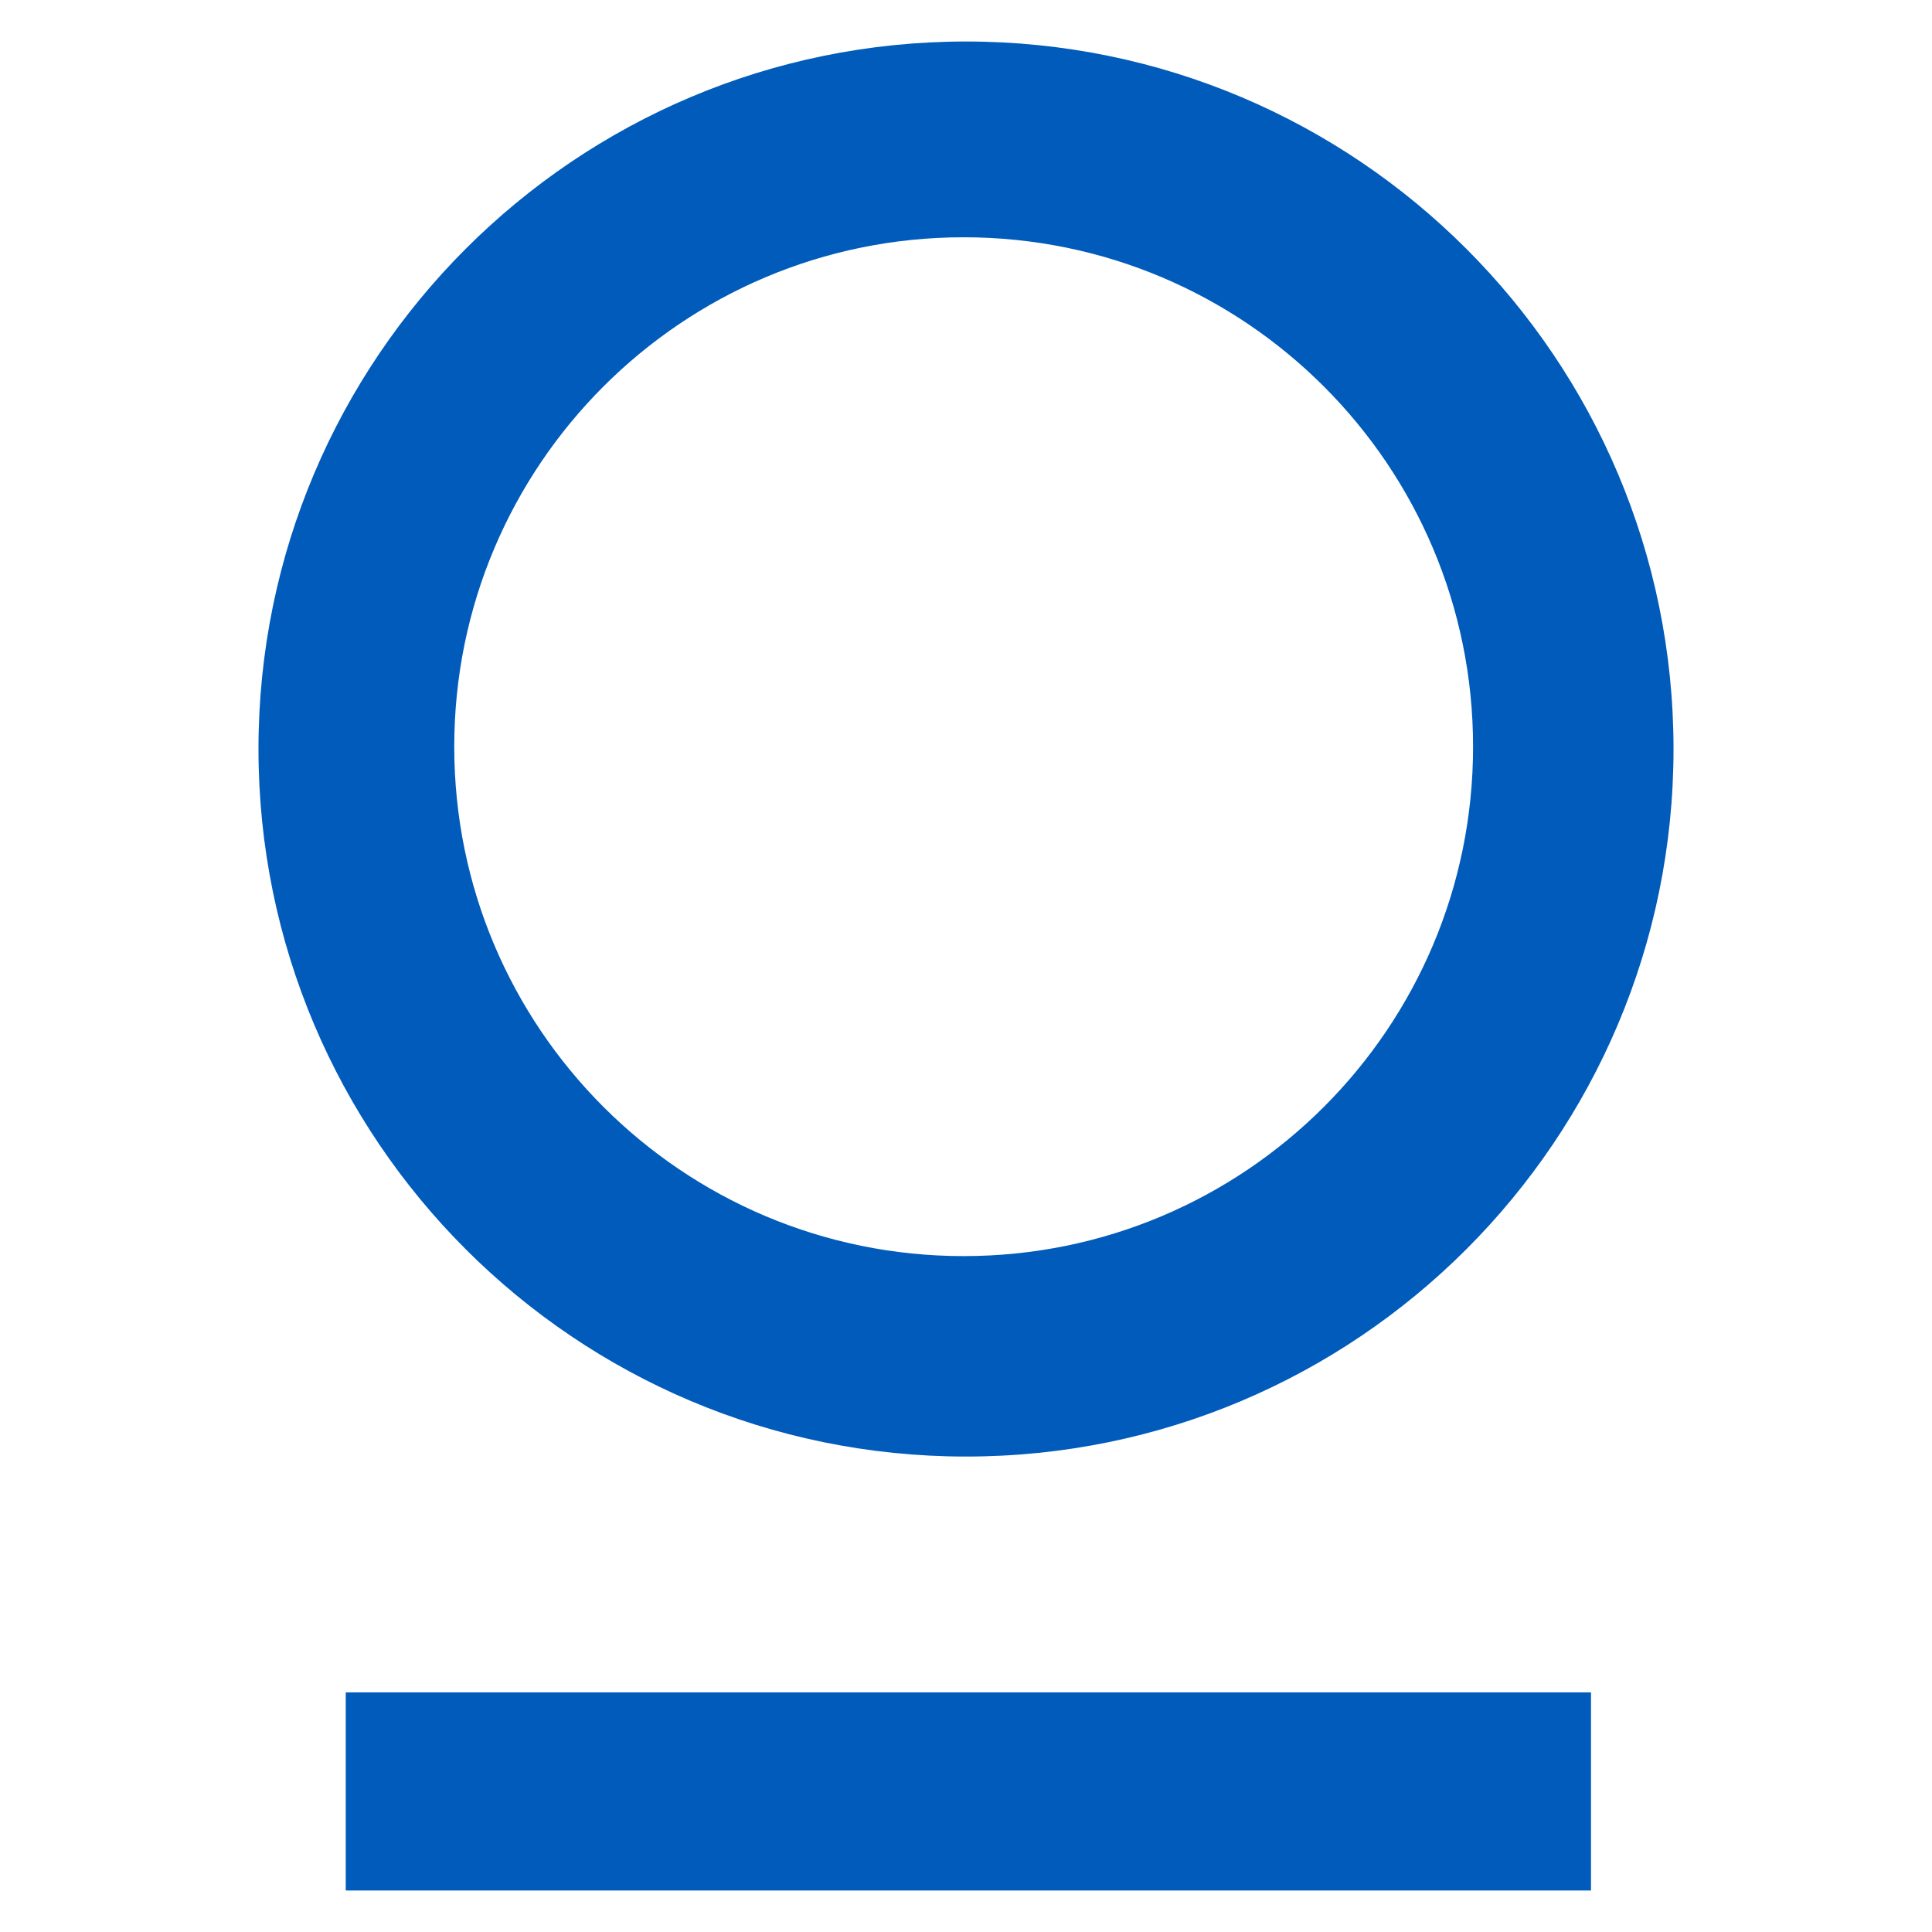
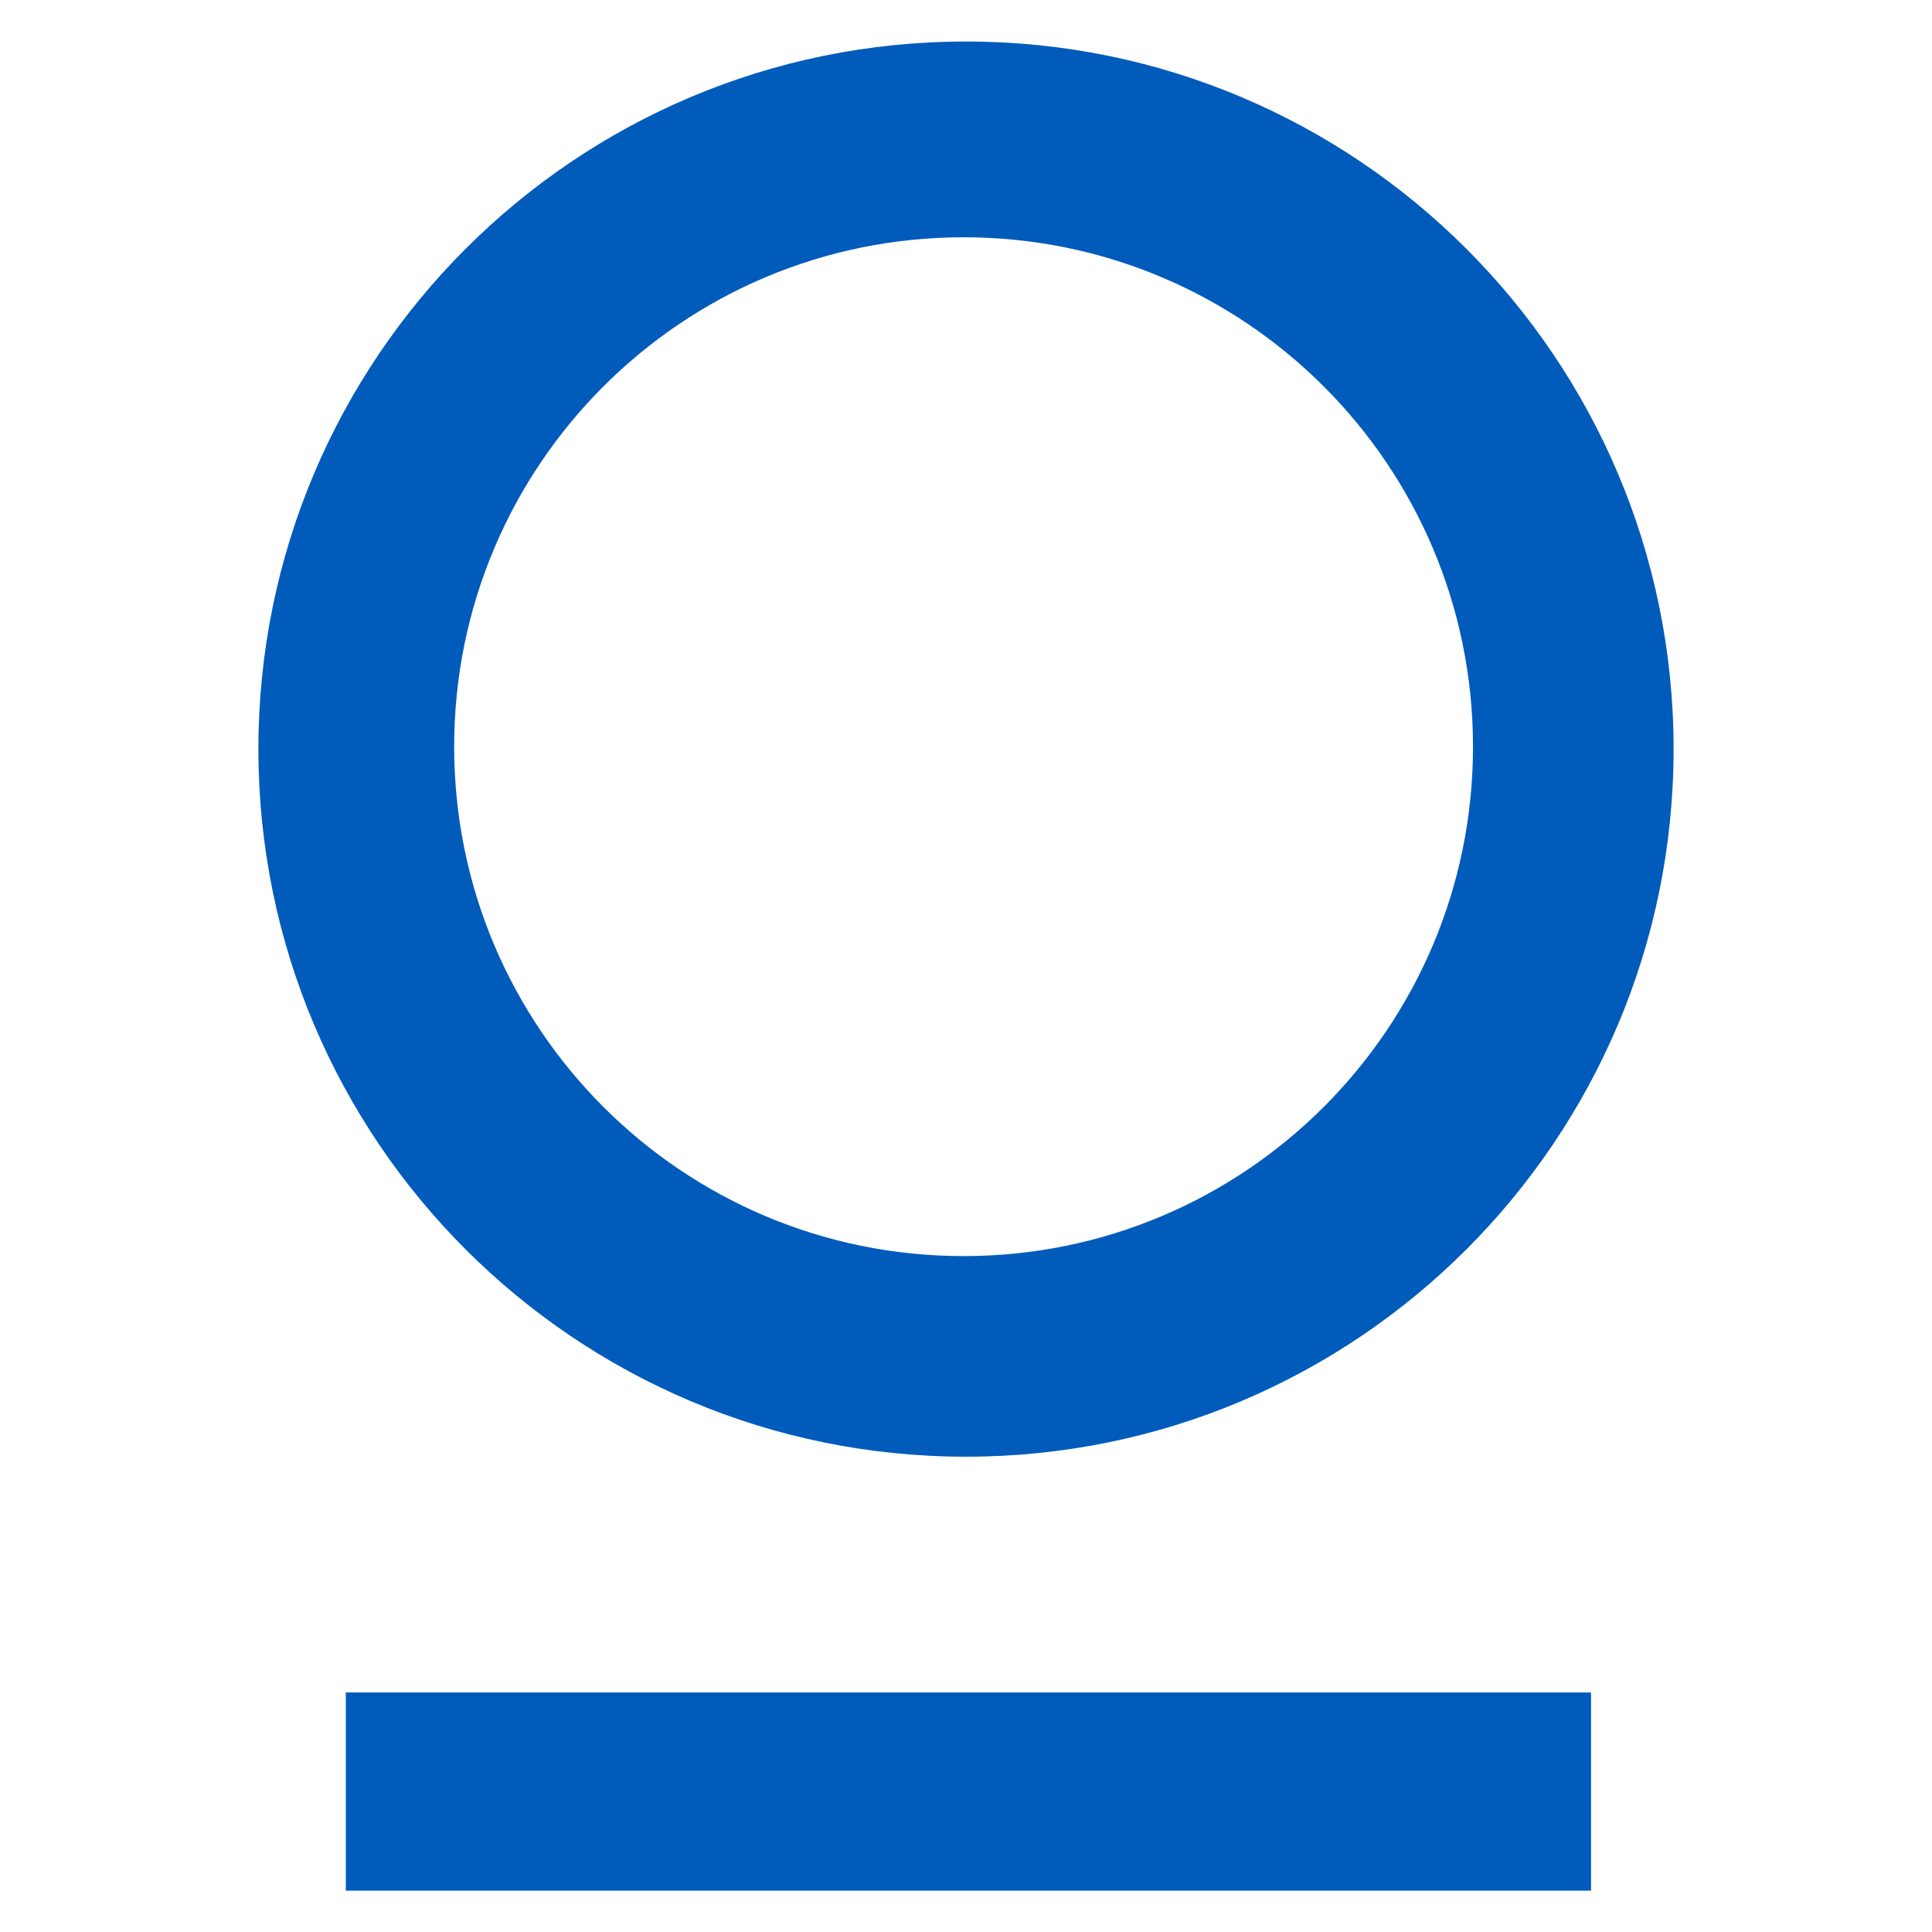
- <svg xmlns="http://www.w3.org/2000/svg" viewBox="0 0 512 512">
+ <svg xmlns="http://www.w3.org/2000/svg" viewBox="0 0 128 128">
  <defs>
-     <style>.cls-1{fill:none;}.cls-2{fill:#005bbb;}</style>
+     <style>.cls-2{fill:#005bbb;}</style>
  </defs>
-   <g id="图层_2" data-name="图层 2">
-     <g id="图层_1-2" data-name="图层 1">
-       <rect class="cls-1" width="512" height="512" />
-       <rect class="cls-2" x="91.63" y="448.5" width="330" height="52.5" />
-       <path class="cls-2" d="M256,11C152.45,11,68.5,95,68.5,198.5S152.45,386,256,386s187.5-83.95,187.5-187.5S359.55,11,256,11Zm-.62,321.88a135,135,0,1,1,135-135A135,135,0,0,1,255.38,332.88Z" />
-     </g>
-   </g>
+   <rect class="cls-2" x="22.91" y="112.13" width="82.5" height="13.13" />
+   <path class="cls-2" d="M64,2.75a46.88,46.88,0,1,0,46.88,46.87A46.88,46.88,0,0,0,64,2.75Zm-.16,80.47A33.75,33.75,0,1,1,97.59,49.47,33.75,33.75,0,0,1,63.84,83.22Z" />
</svg>
